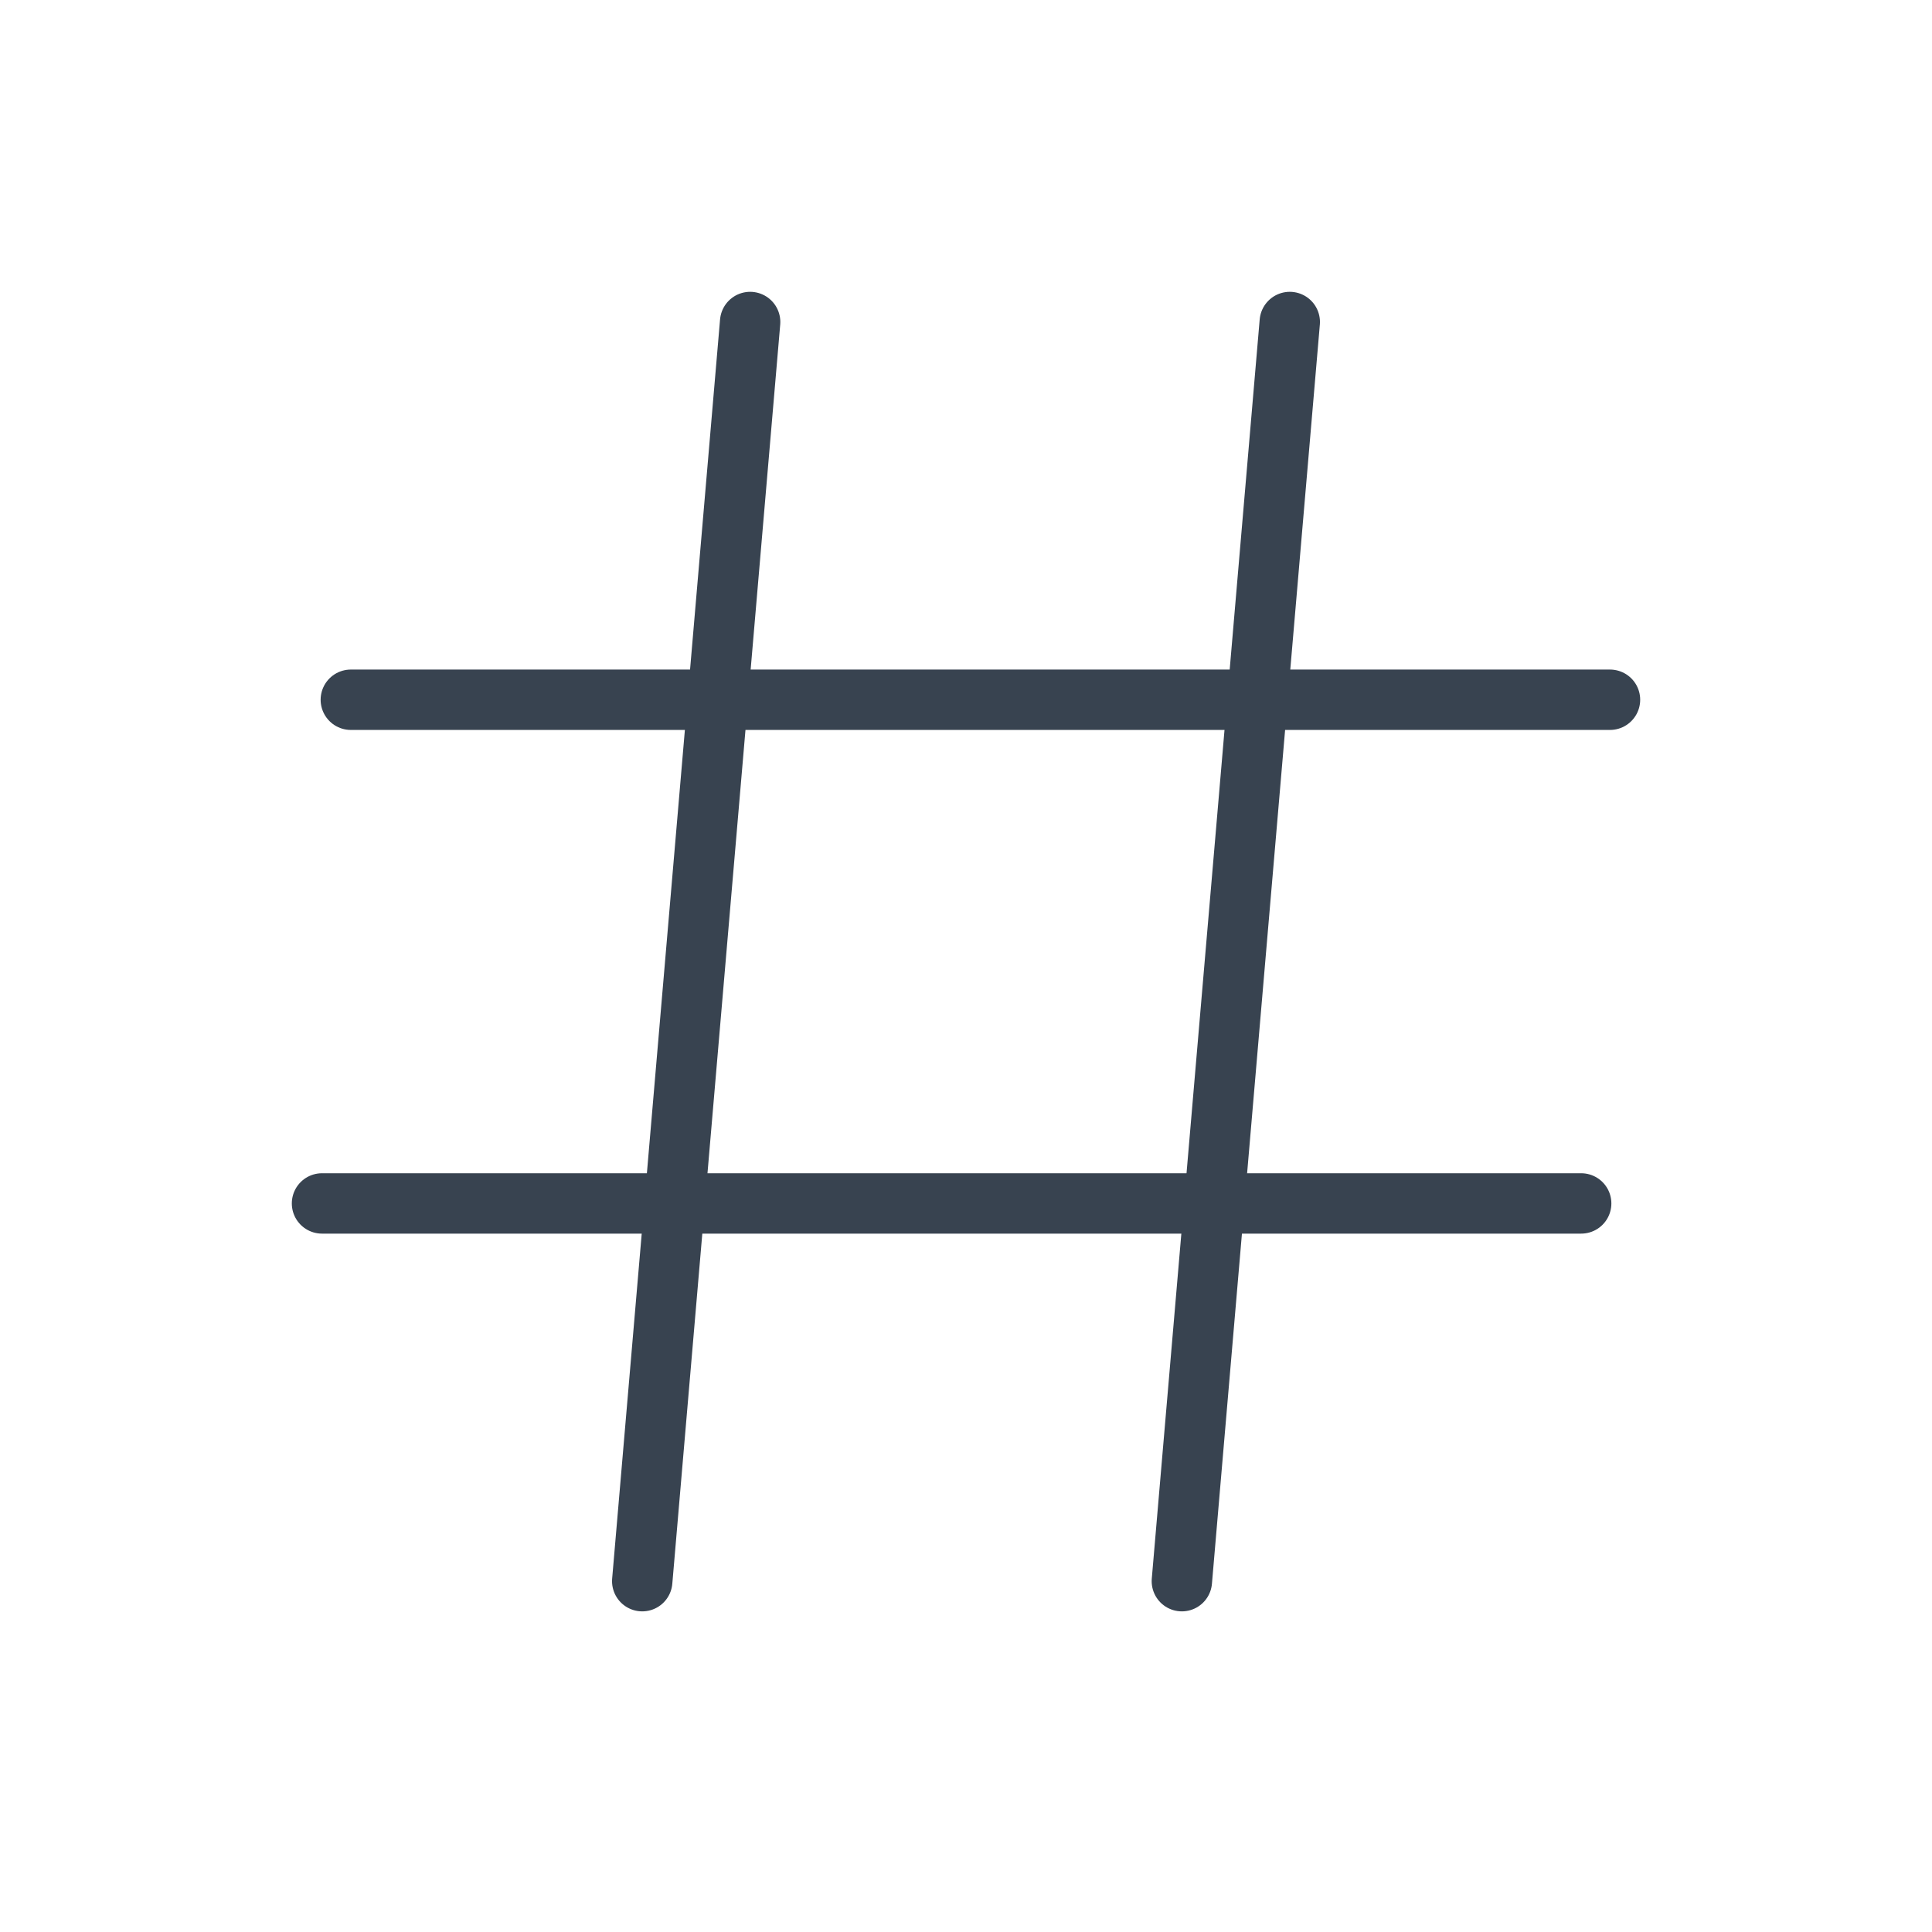
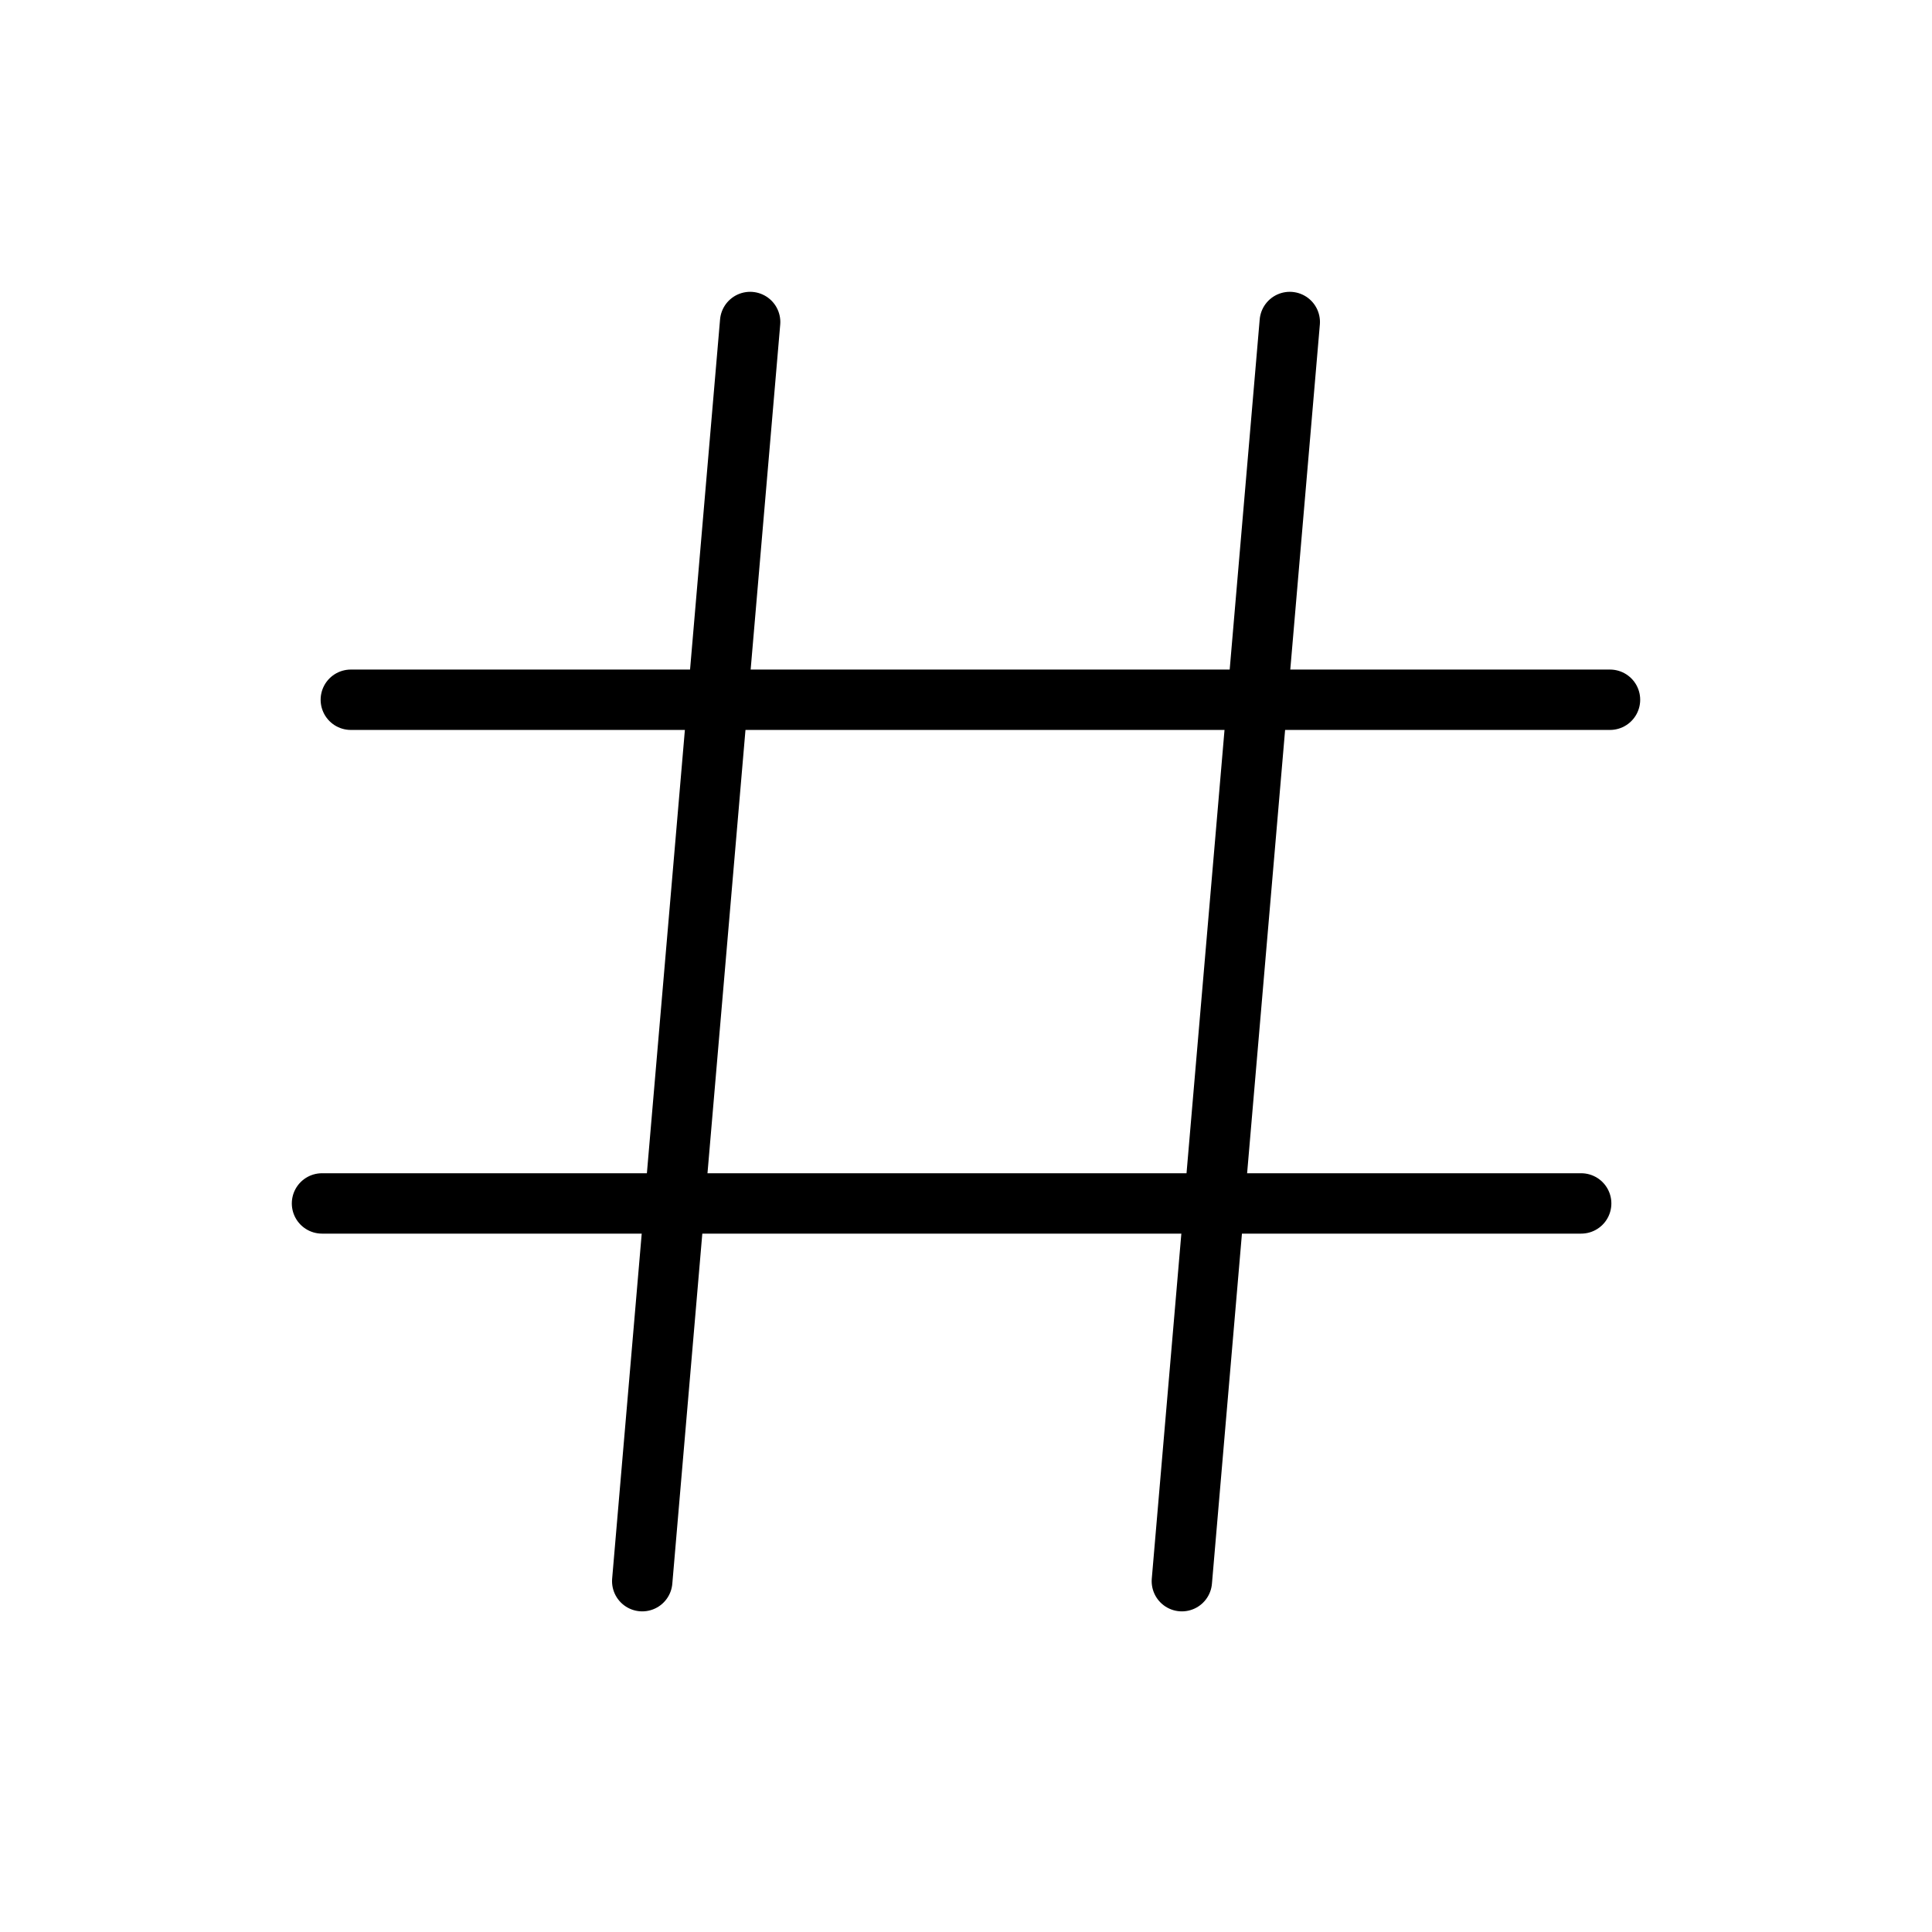
<svg xmlns="http://www.w3.org/2000/svg" width="48px" height="48px" viewBox="0 0 48 48" version="1.1">
  <g id="Analytics-/-03-L-/-08-hash-l" stroke="none" stroke-width="1" fill="none" fill-rule="evenodd" stroke-linecap="round" stroke-linejoin="round">
-     <g id="Group" transform="translate(8, 8)" stroke="#384350" stroke-width="1.5">
+     <g id="Group" transform="translate(8, 8)" stroke="currentColor" stroke-width="1.5">
      <line x1="0.716" y1="9.385" x2="32" y2="9.385" id="Path" />
      <line x1="-6.49639073e-15" y1="21.899" x2="31.284" y2="21.899" id="Path" />
      <line x1="7.956" y1="31.284" x2="10.637" y2="-3.24819536e-15" id="Path" />
      <line x1="21.363" y1="31.284" x2="24.044" y2="-3.24819536e-15" id="Path" />
    </g>
  </g>
</svg>
